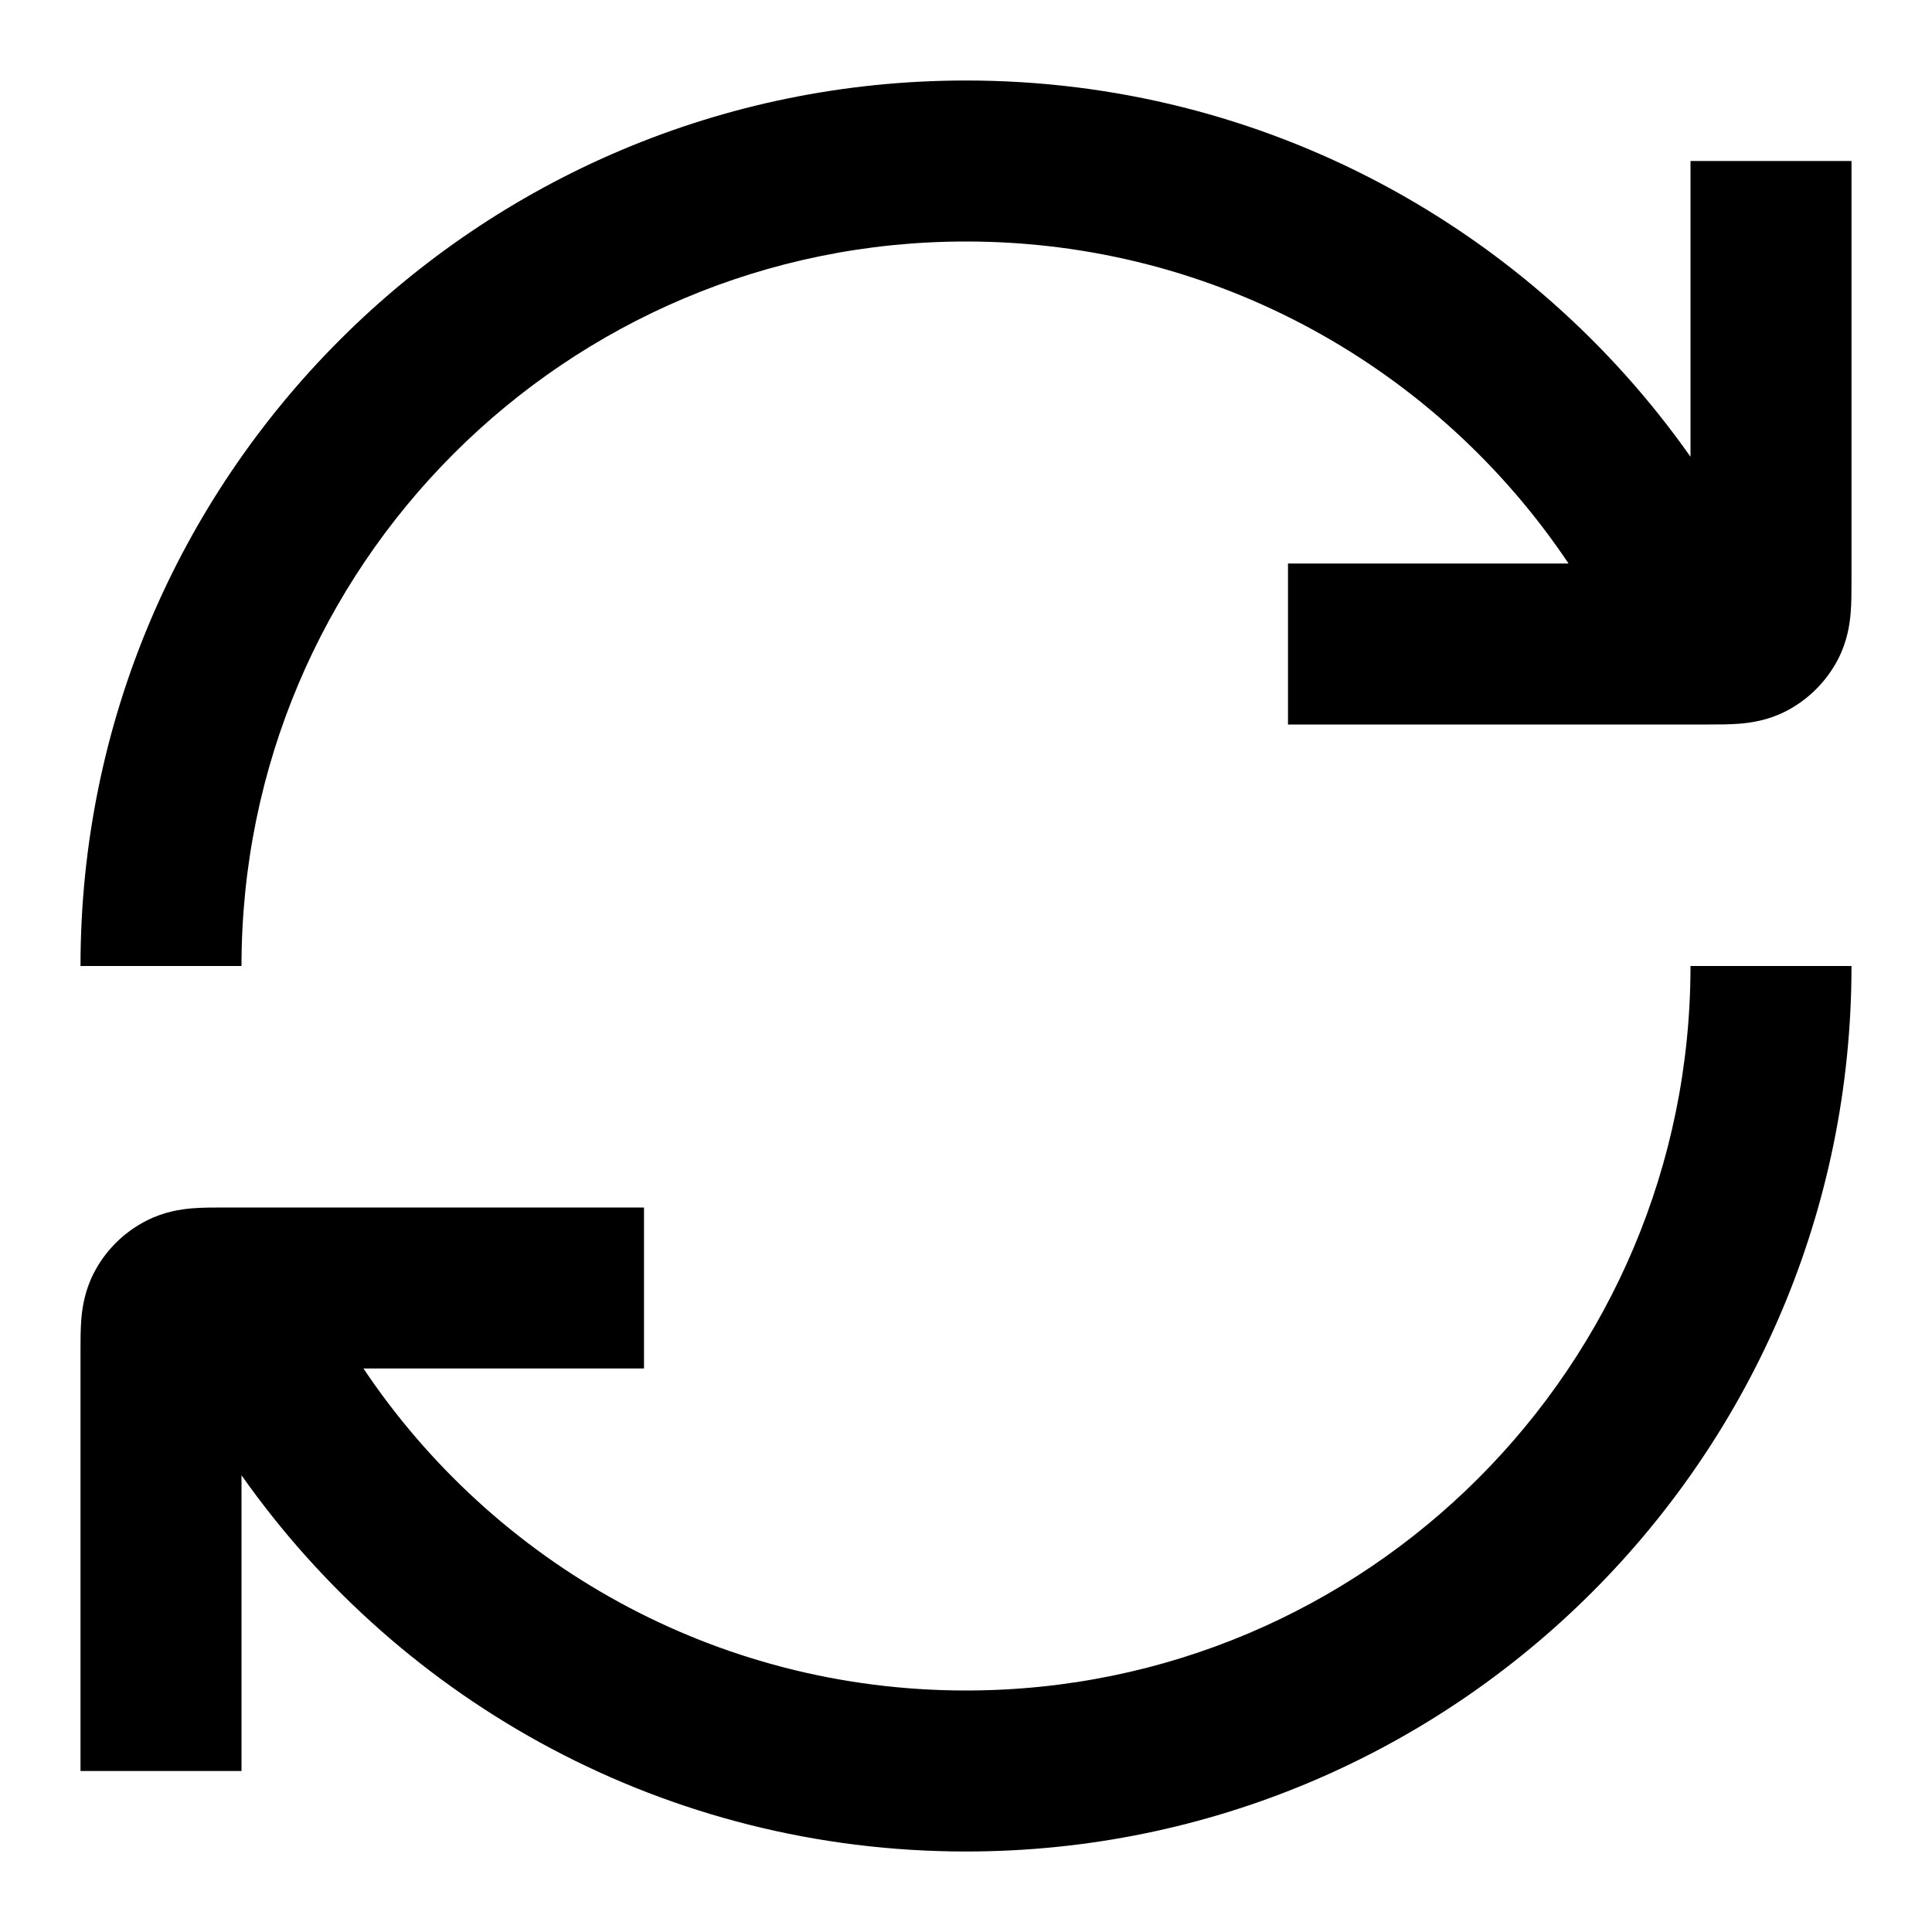
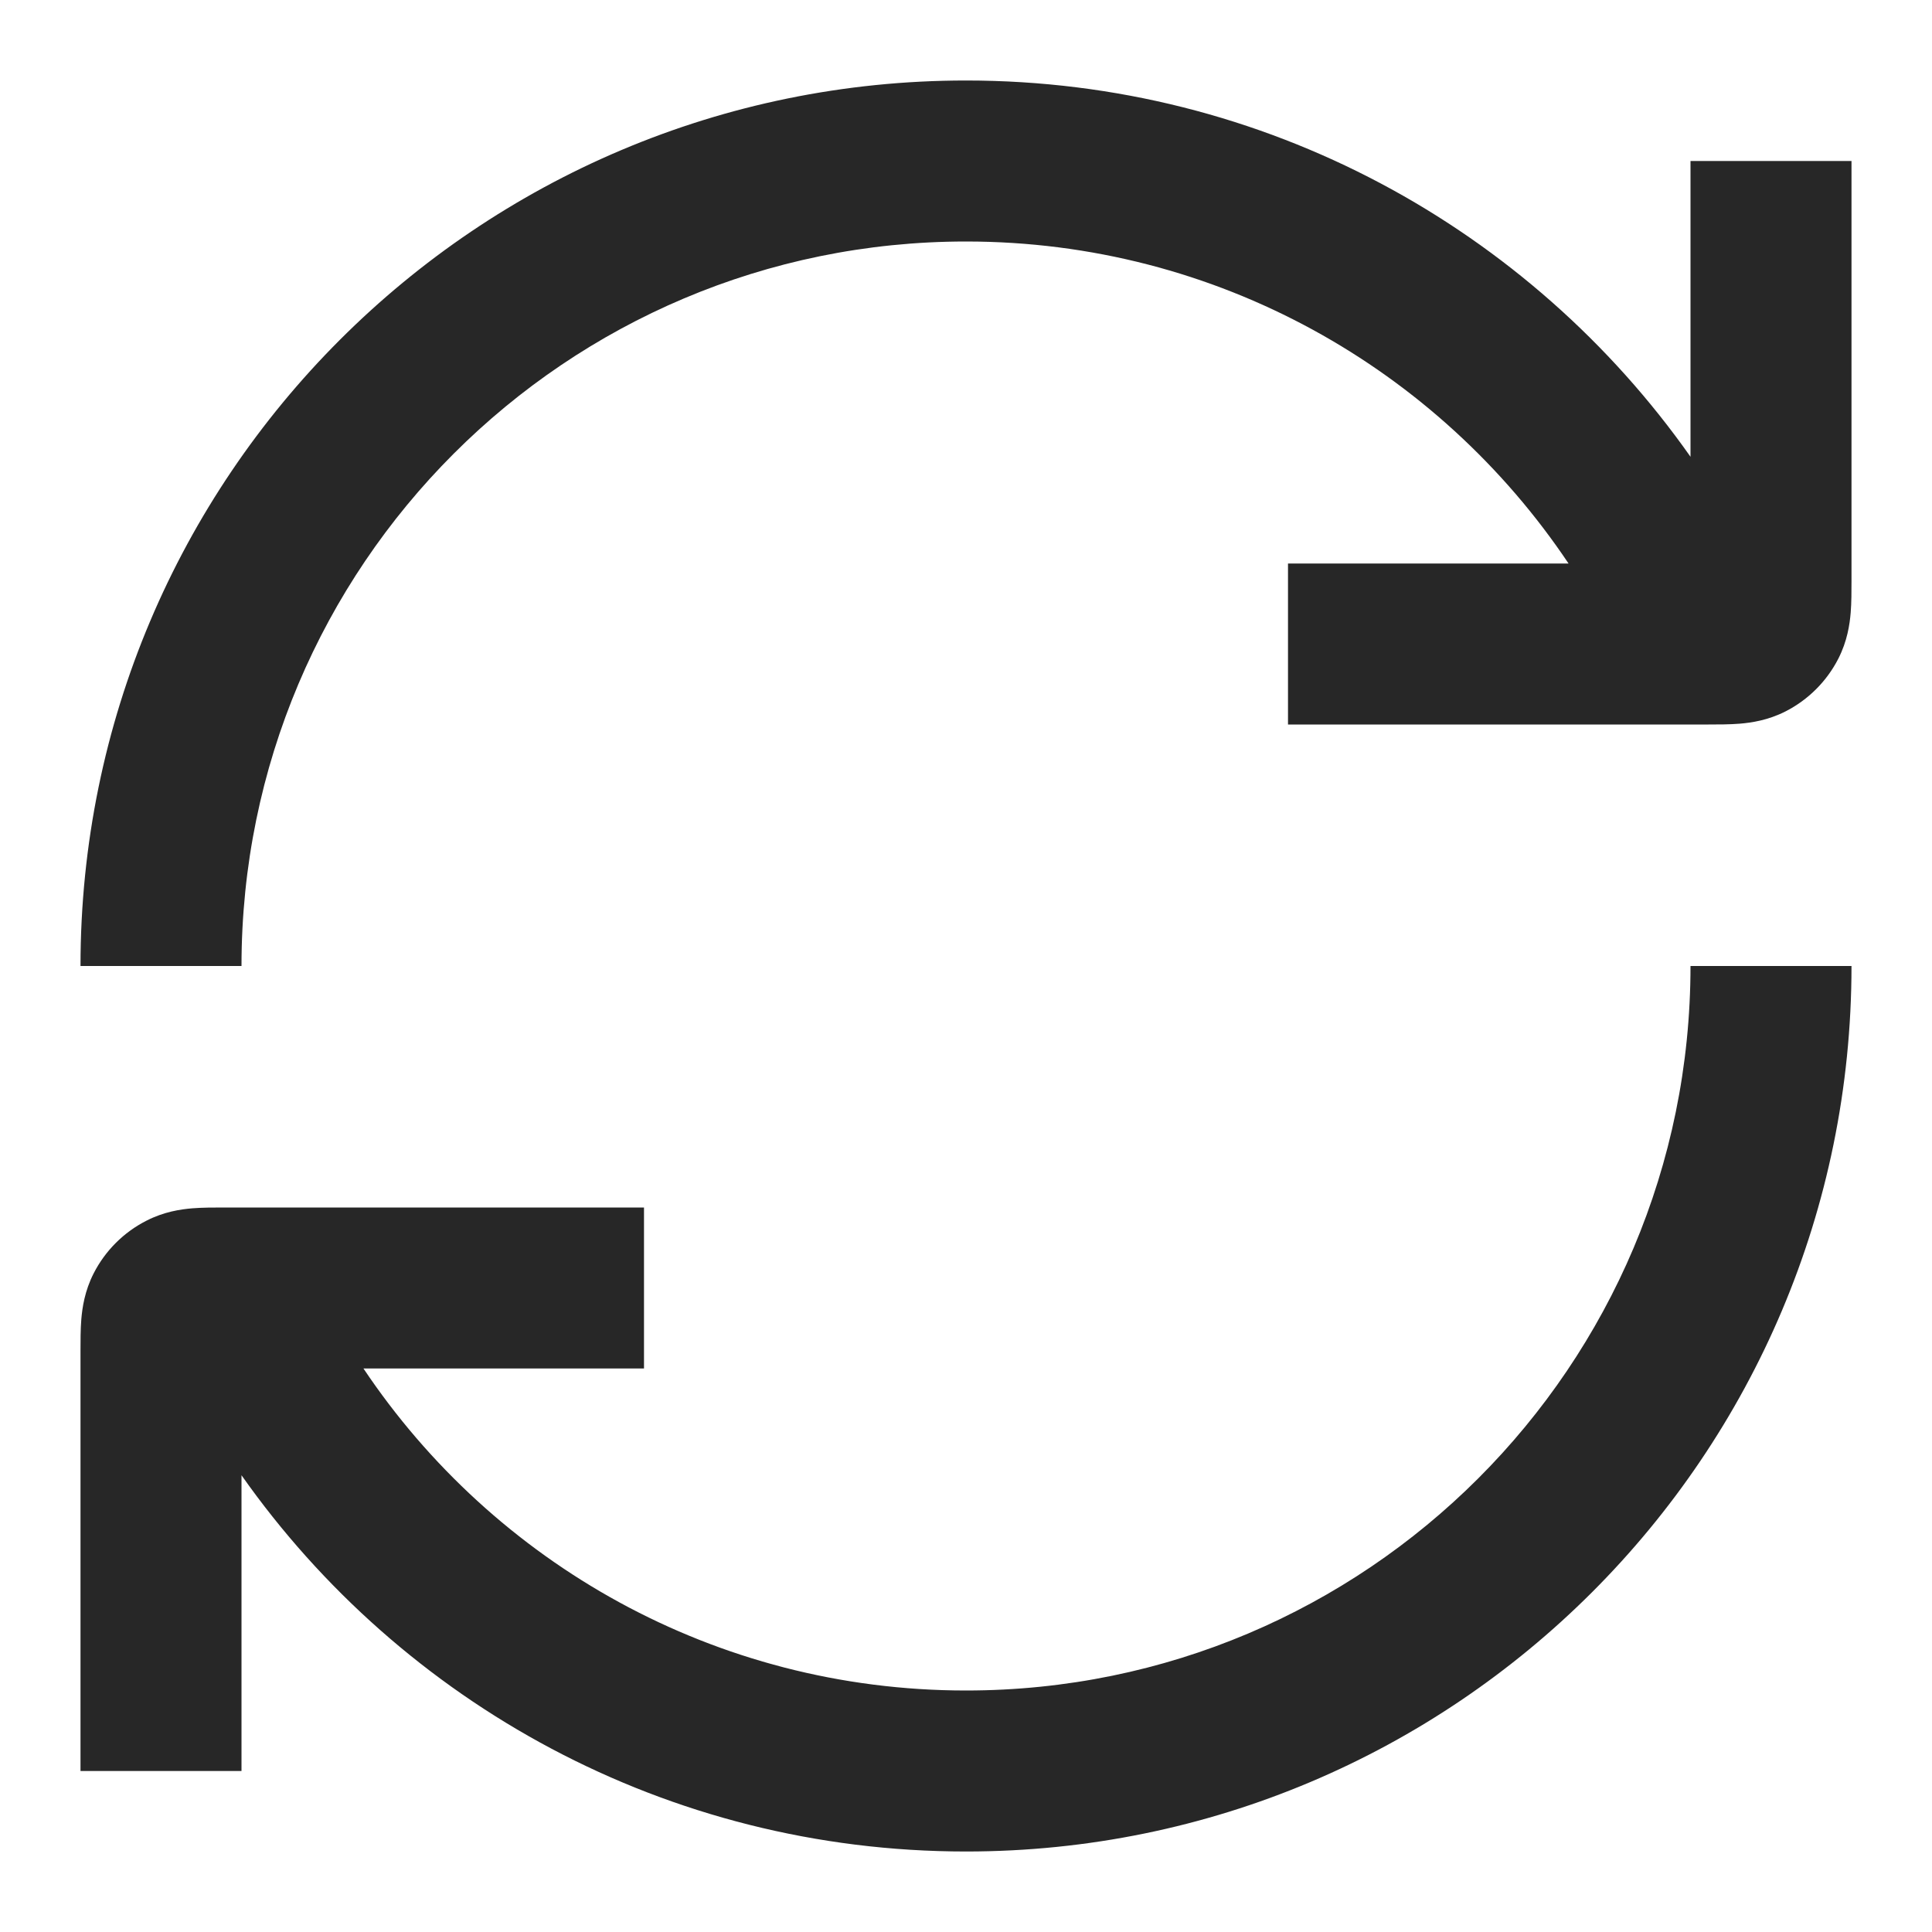
<svg xmlns="http://www.w3.org/2000/svg" width="24" height="24" viewBox="0 0 24 24" fill="none">
-   <path fill-rule="evenodd" clip-rule="evenodd" d="M12 3C7.029 3 3 7.029 3 12H1C1 5.925 5.925 1 12 1C15.722 1 19.01 2.848 21 5.674V2L23 2V7.2L23 7.223C23 7.342 23 7.485 22.99 7.61C22.978 7.755 22.948 7.963 22.837 8.181C22.693 8.463 22.463 8.693 22.181 8.837C21.963 8.948 21.755 8.978 21.61 8.99C21.485 9 21.342 9 21.223 9L21.2 9H16V7L19.485 7C17.869 4.587 15.119 3 12 3ZM12 21C16.971 21 21 16.971 21 12H23C23 18.075 18.075 23 12 23C8.278 23 4.99 21.152 3 18.326L3 22H1L1 16.8L1 16.777C1 16.658 1 16.515 1.01 16.39C1.022 16.245 1.052 16.037 1.163 15.819C1.307 15.537 1.537 15.307 1.819 15.164C2.037 15.052 2.245 15.022 2.39 15.01C2.515 15 2.658 15 2.777 15L2.8 15H8L8 17H4.515C6.131 19.413 8.881 21 12 21Z" fill="black" />
+   <path fill-rule="evenodd" clip-rule="evenodd" d="M12 3C7.029 3 3 7.029 3 12H1C1 5.925 5.925 1 12 1C15.722 1 19.01 2.848 21 5.674V2L23 2V7.2L23 7.223C23 7.342 23 7.485 22.99 7.61C22.978 7.755 22.948 7.963 22.837 8.181C22.693 8.463 22.463 8.693 22.181 8.837C21.963 8.948 21.755 8.978 21.61 8.99C21.485 9 21.342 9 21.223 9L21.2 9H16V7L19.485 7C17.869 4.587 15.119 3 12 3ZM12 21C16.971 21 21 16.971 21 12H23C23 18.075 18.075 23 12 23C8.278 23 4.99 21.152 3 18.326L3 22H1L1 16.8L1 16.777C1 16.658 1 16.515 1.01 16.39C1.022 16.245 1.052 16.037 1.163 15.819C1.307 15.537 1.537 15.307 1.819 15.164C2.037 15.052 2.245 15.022 2.39 15.01C2.515 15 2.658 15 2.777 15L2.8 15H8L8 17H4.515C6.131 19.413 8.881 21 12 21Z" fill="#272727" />
</svg>
